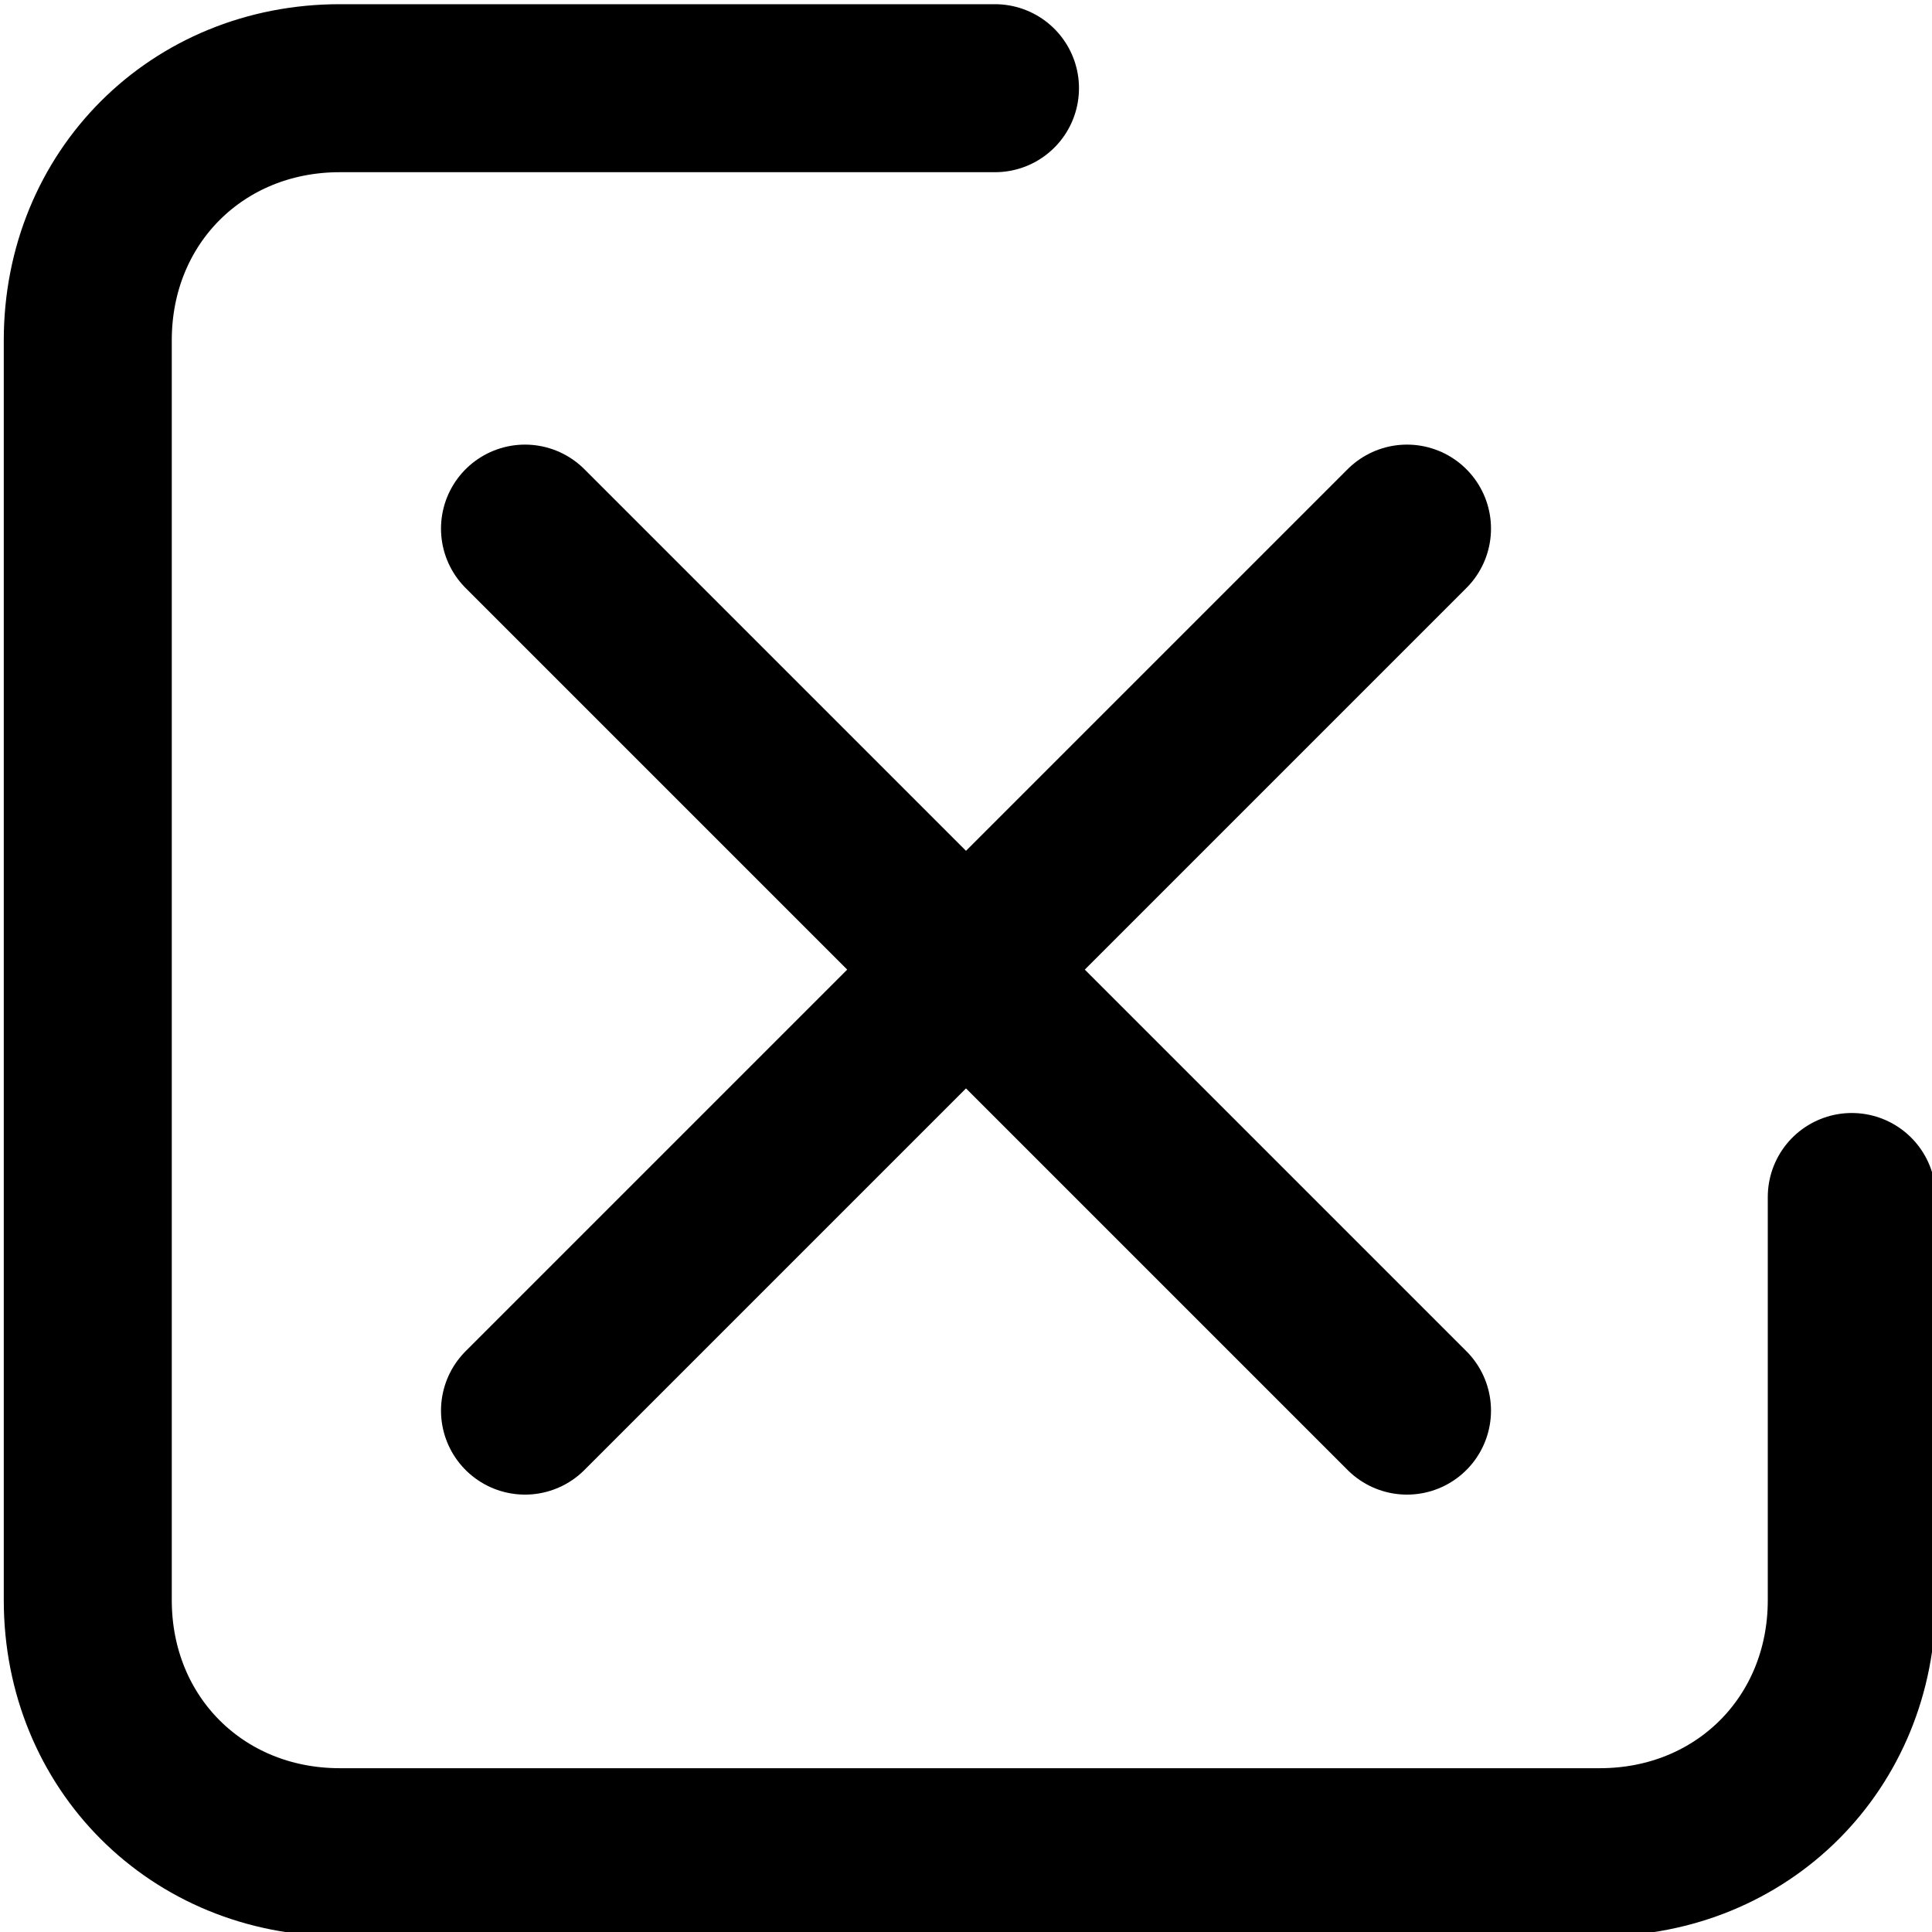
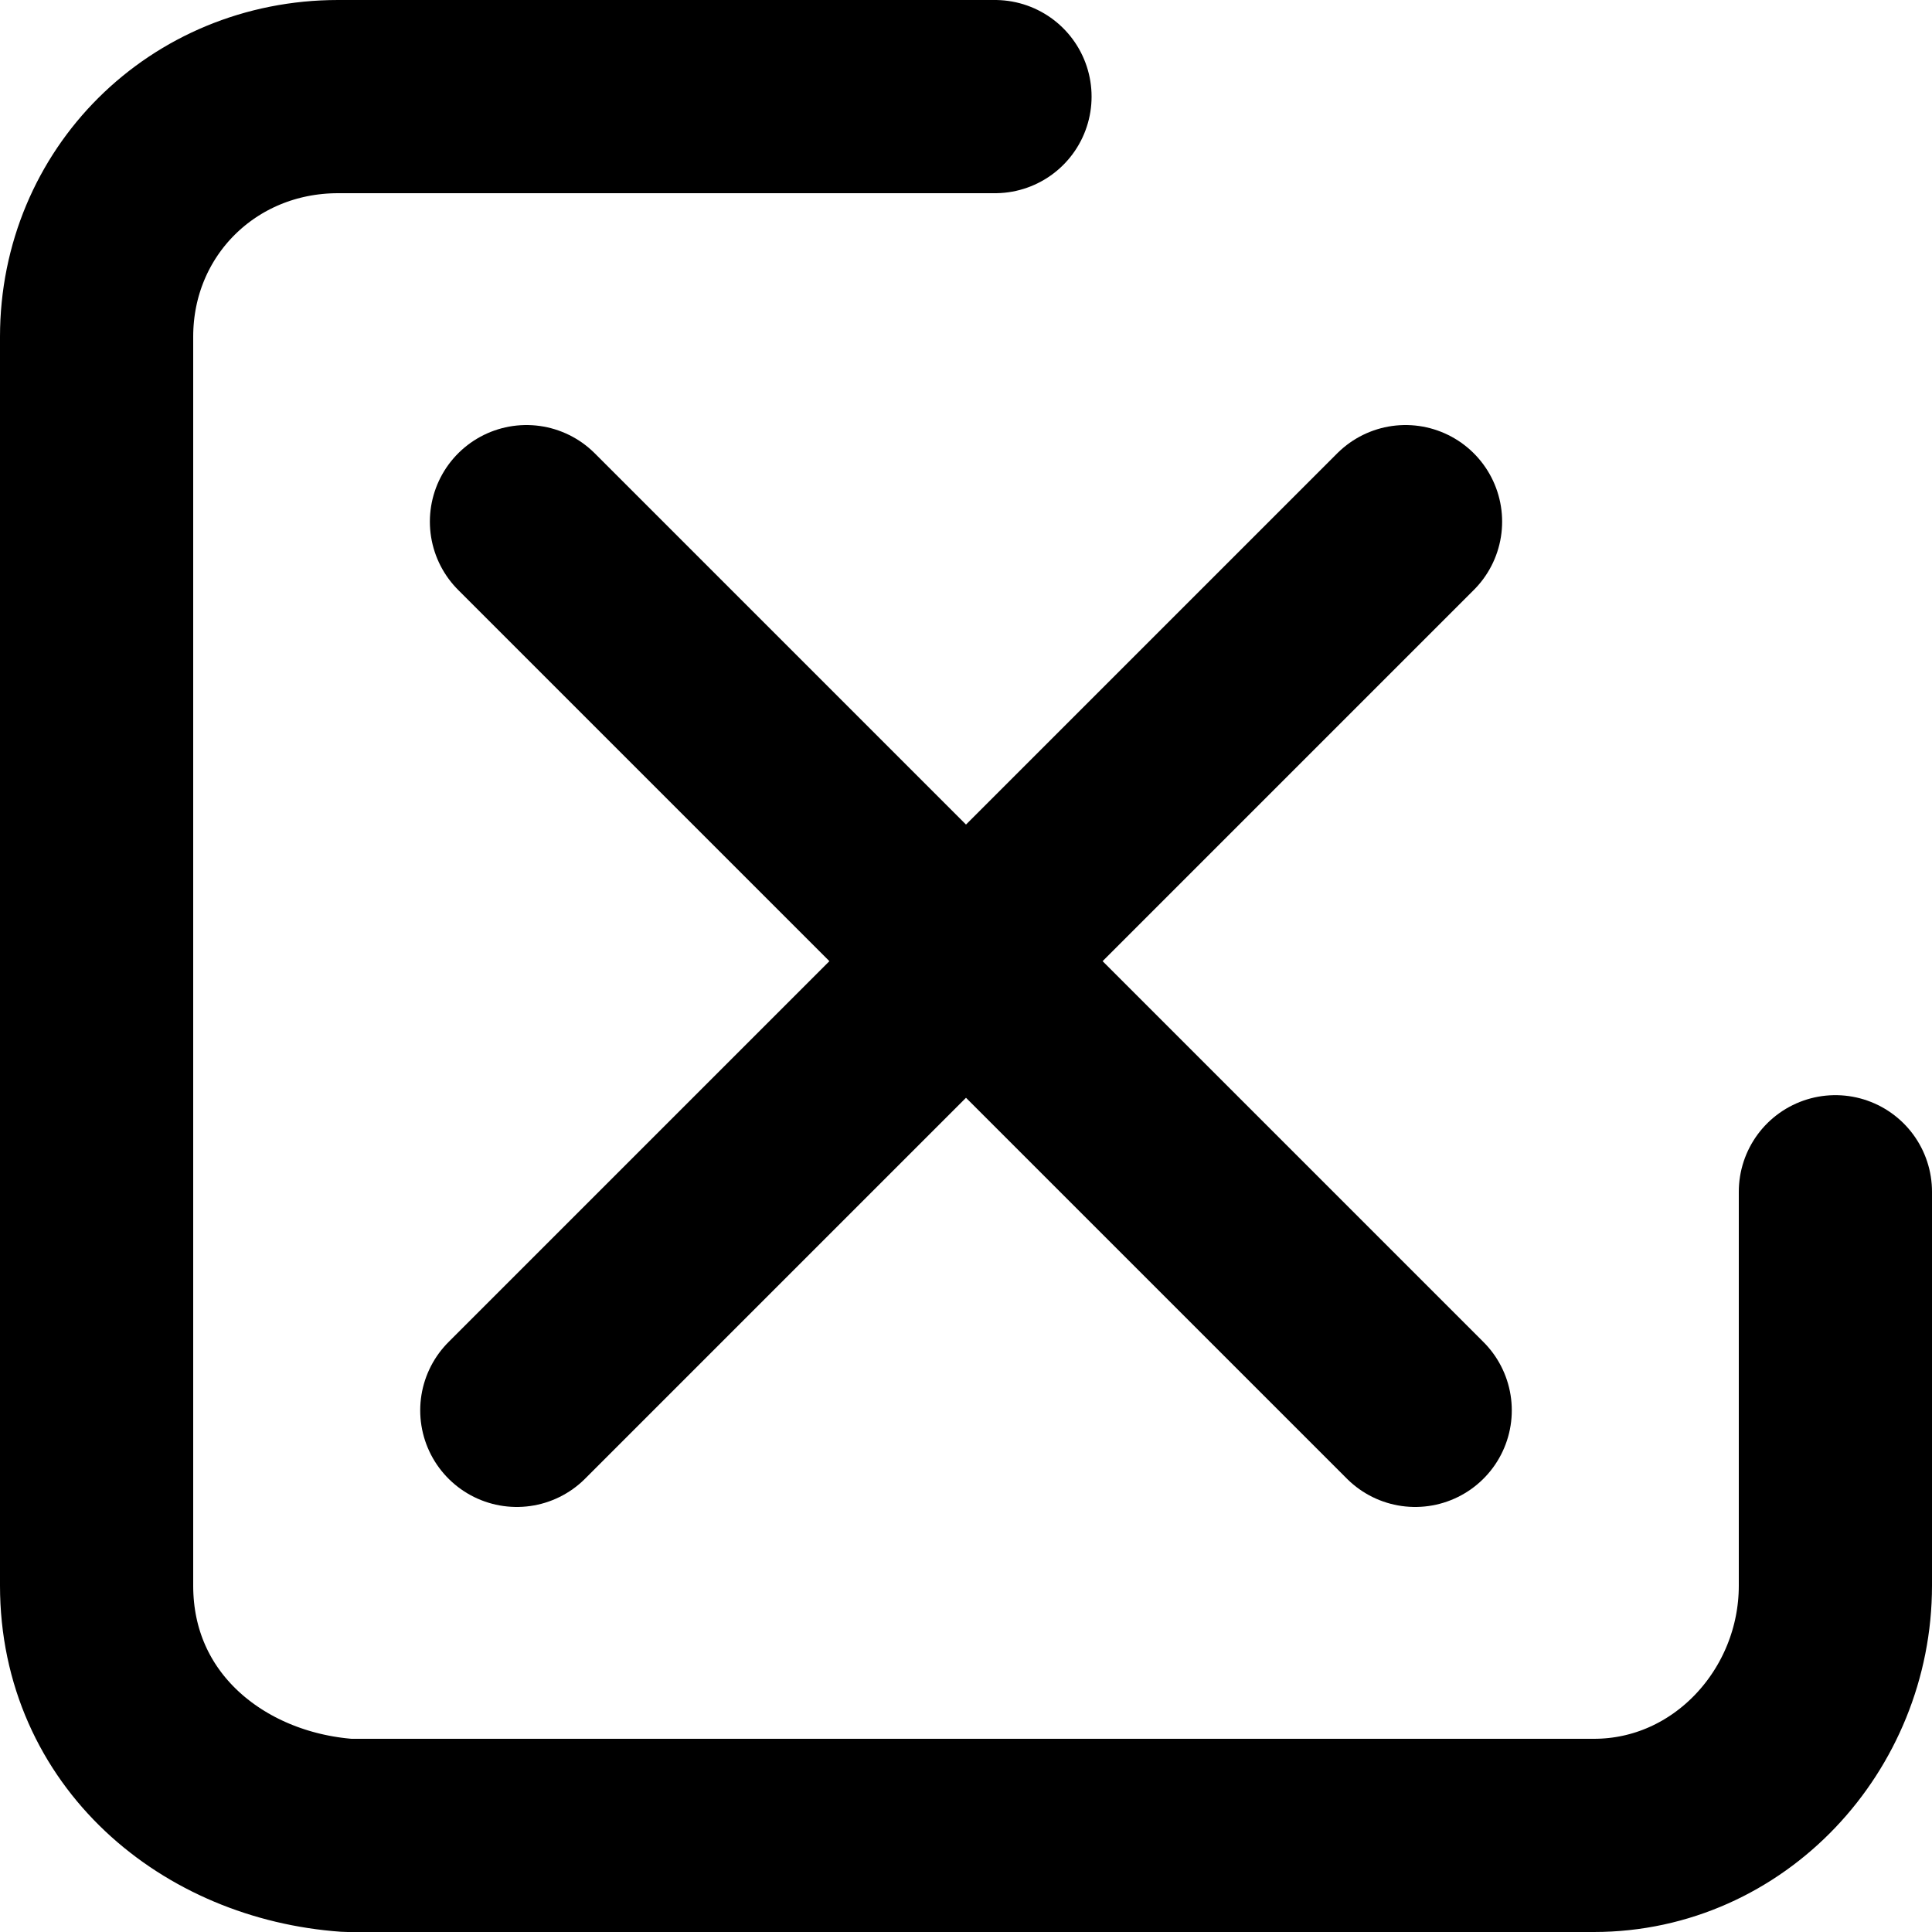
- <svg xmlns="http://www.w3.org/2000/svg" version="1.1" id="Слой_1" x="0" y="0" viewBox="0 0 23 23" xml:space="preserve">
-   <g id="Unvote" transform="translate(-392.755 -1166.25)">
-     <g id="Interface-Essential_Form-Validation_close" transform="translate(191.25 -3211.207)">
-       <g id="Group_395" transform="translate(207.755 4383.75)">
-         <g id="close" fill="none" stroke="currentColor" stroke-width="2" stroke-linecap="round" stroke-linejoin="round">
-           <path id="Shape_1765" d="M0 10.5L10.5 0" />
-           <path id="Shape_1766" d="M10.5 10.5L0 0" />
-         </g>
-       </g>
-     </g>
-     <path id="Shape_1764" d="M414.8 1180.5v4.8c0 1.7-1.3 3-3 3h-15c-1.7 0-3-1.3-3-3v-15c0-1.7 1.3-3 3-3h7.8" fill="none" stroke="currentColor" stroke-width="2" stroke-linecap="round" stroke-linejoin="round" />
-   </g>
+ <svg xmlns="http://www.w3.org/2000/svg" version="1.1" id="unvote" x="0" y="0" viewBox="0 0 20 20" xml:space="preserve">
+   <path d="M5.35 14.6l9.2-9.2m.1 9.2l-9.2-9.2M19 12.337v4.077C19 17.807 17.9 19 16.5 19H3.6C2.2 18.9 1 17.906 1 16.414V3.486C1 2.094 2.1 1 3.5 1h6.8" fill="none" stroke="currentColor" stroke-width="2" stroke-linecap="round" stroke-linejoin="round" />
</svg>
